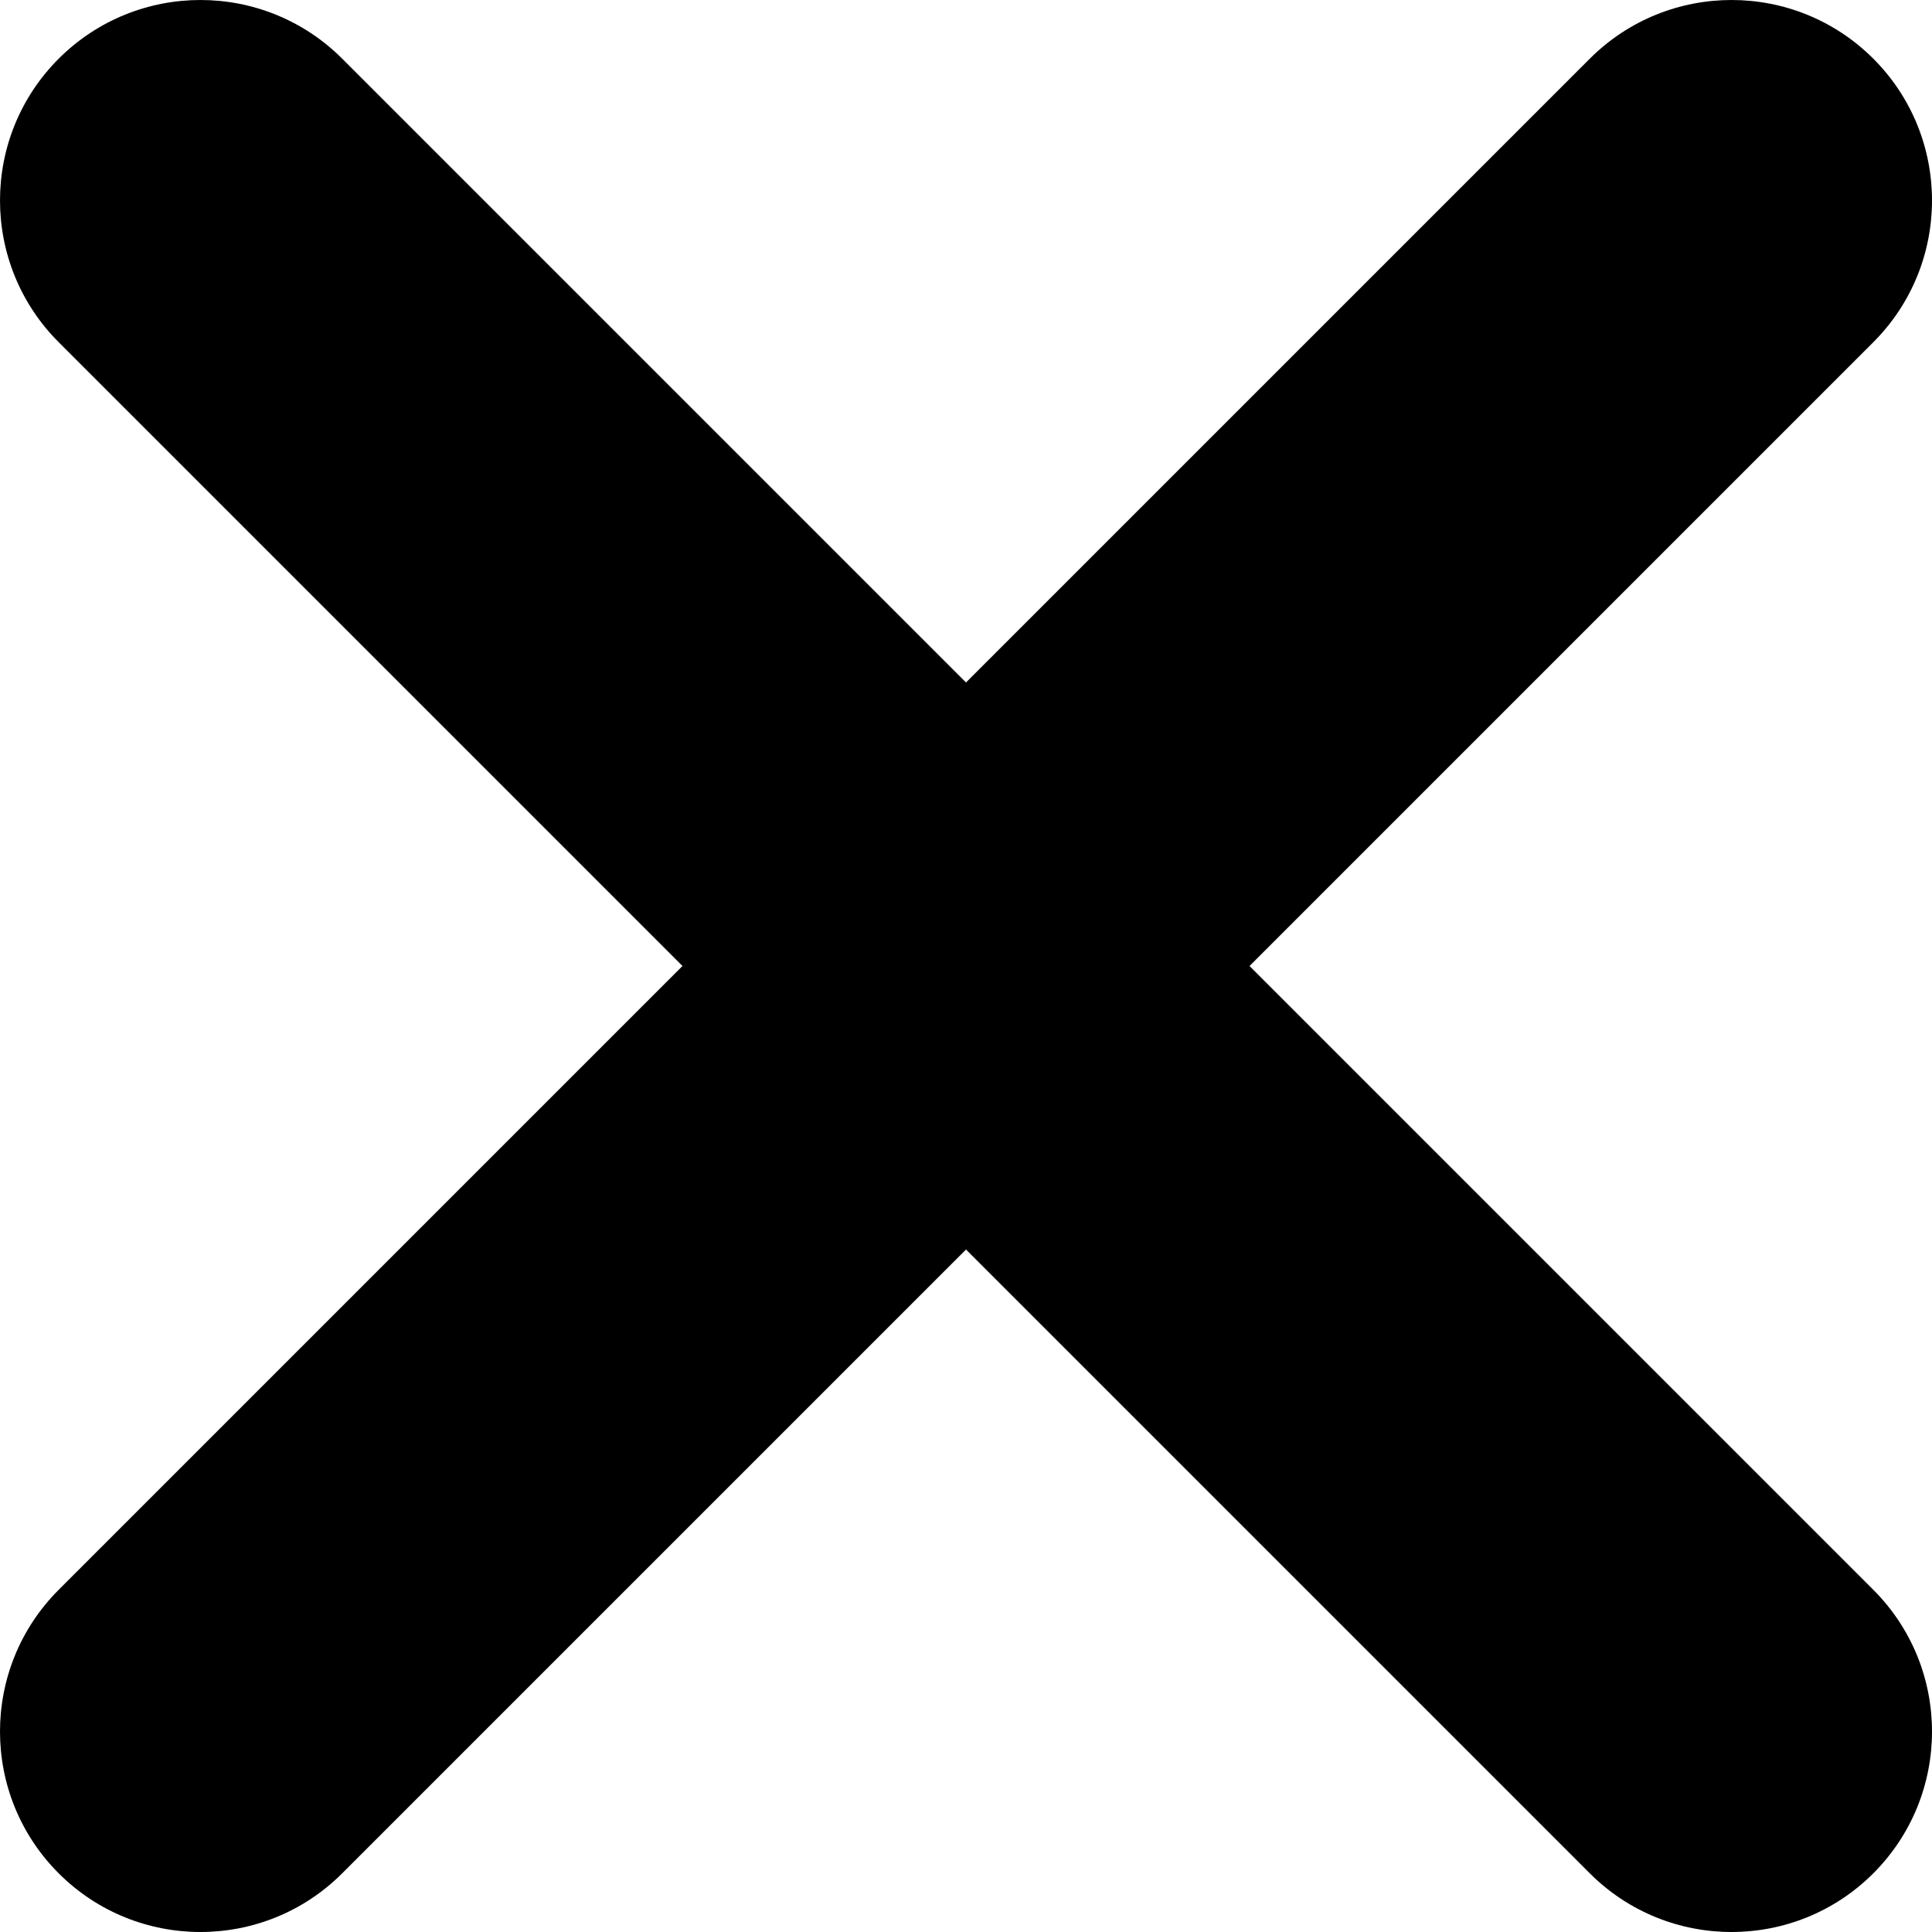
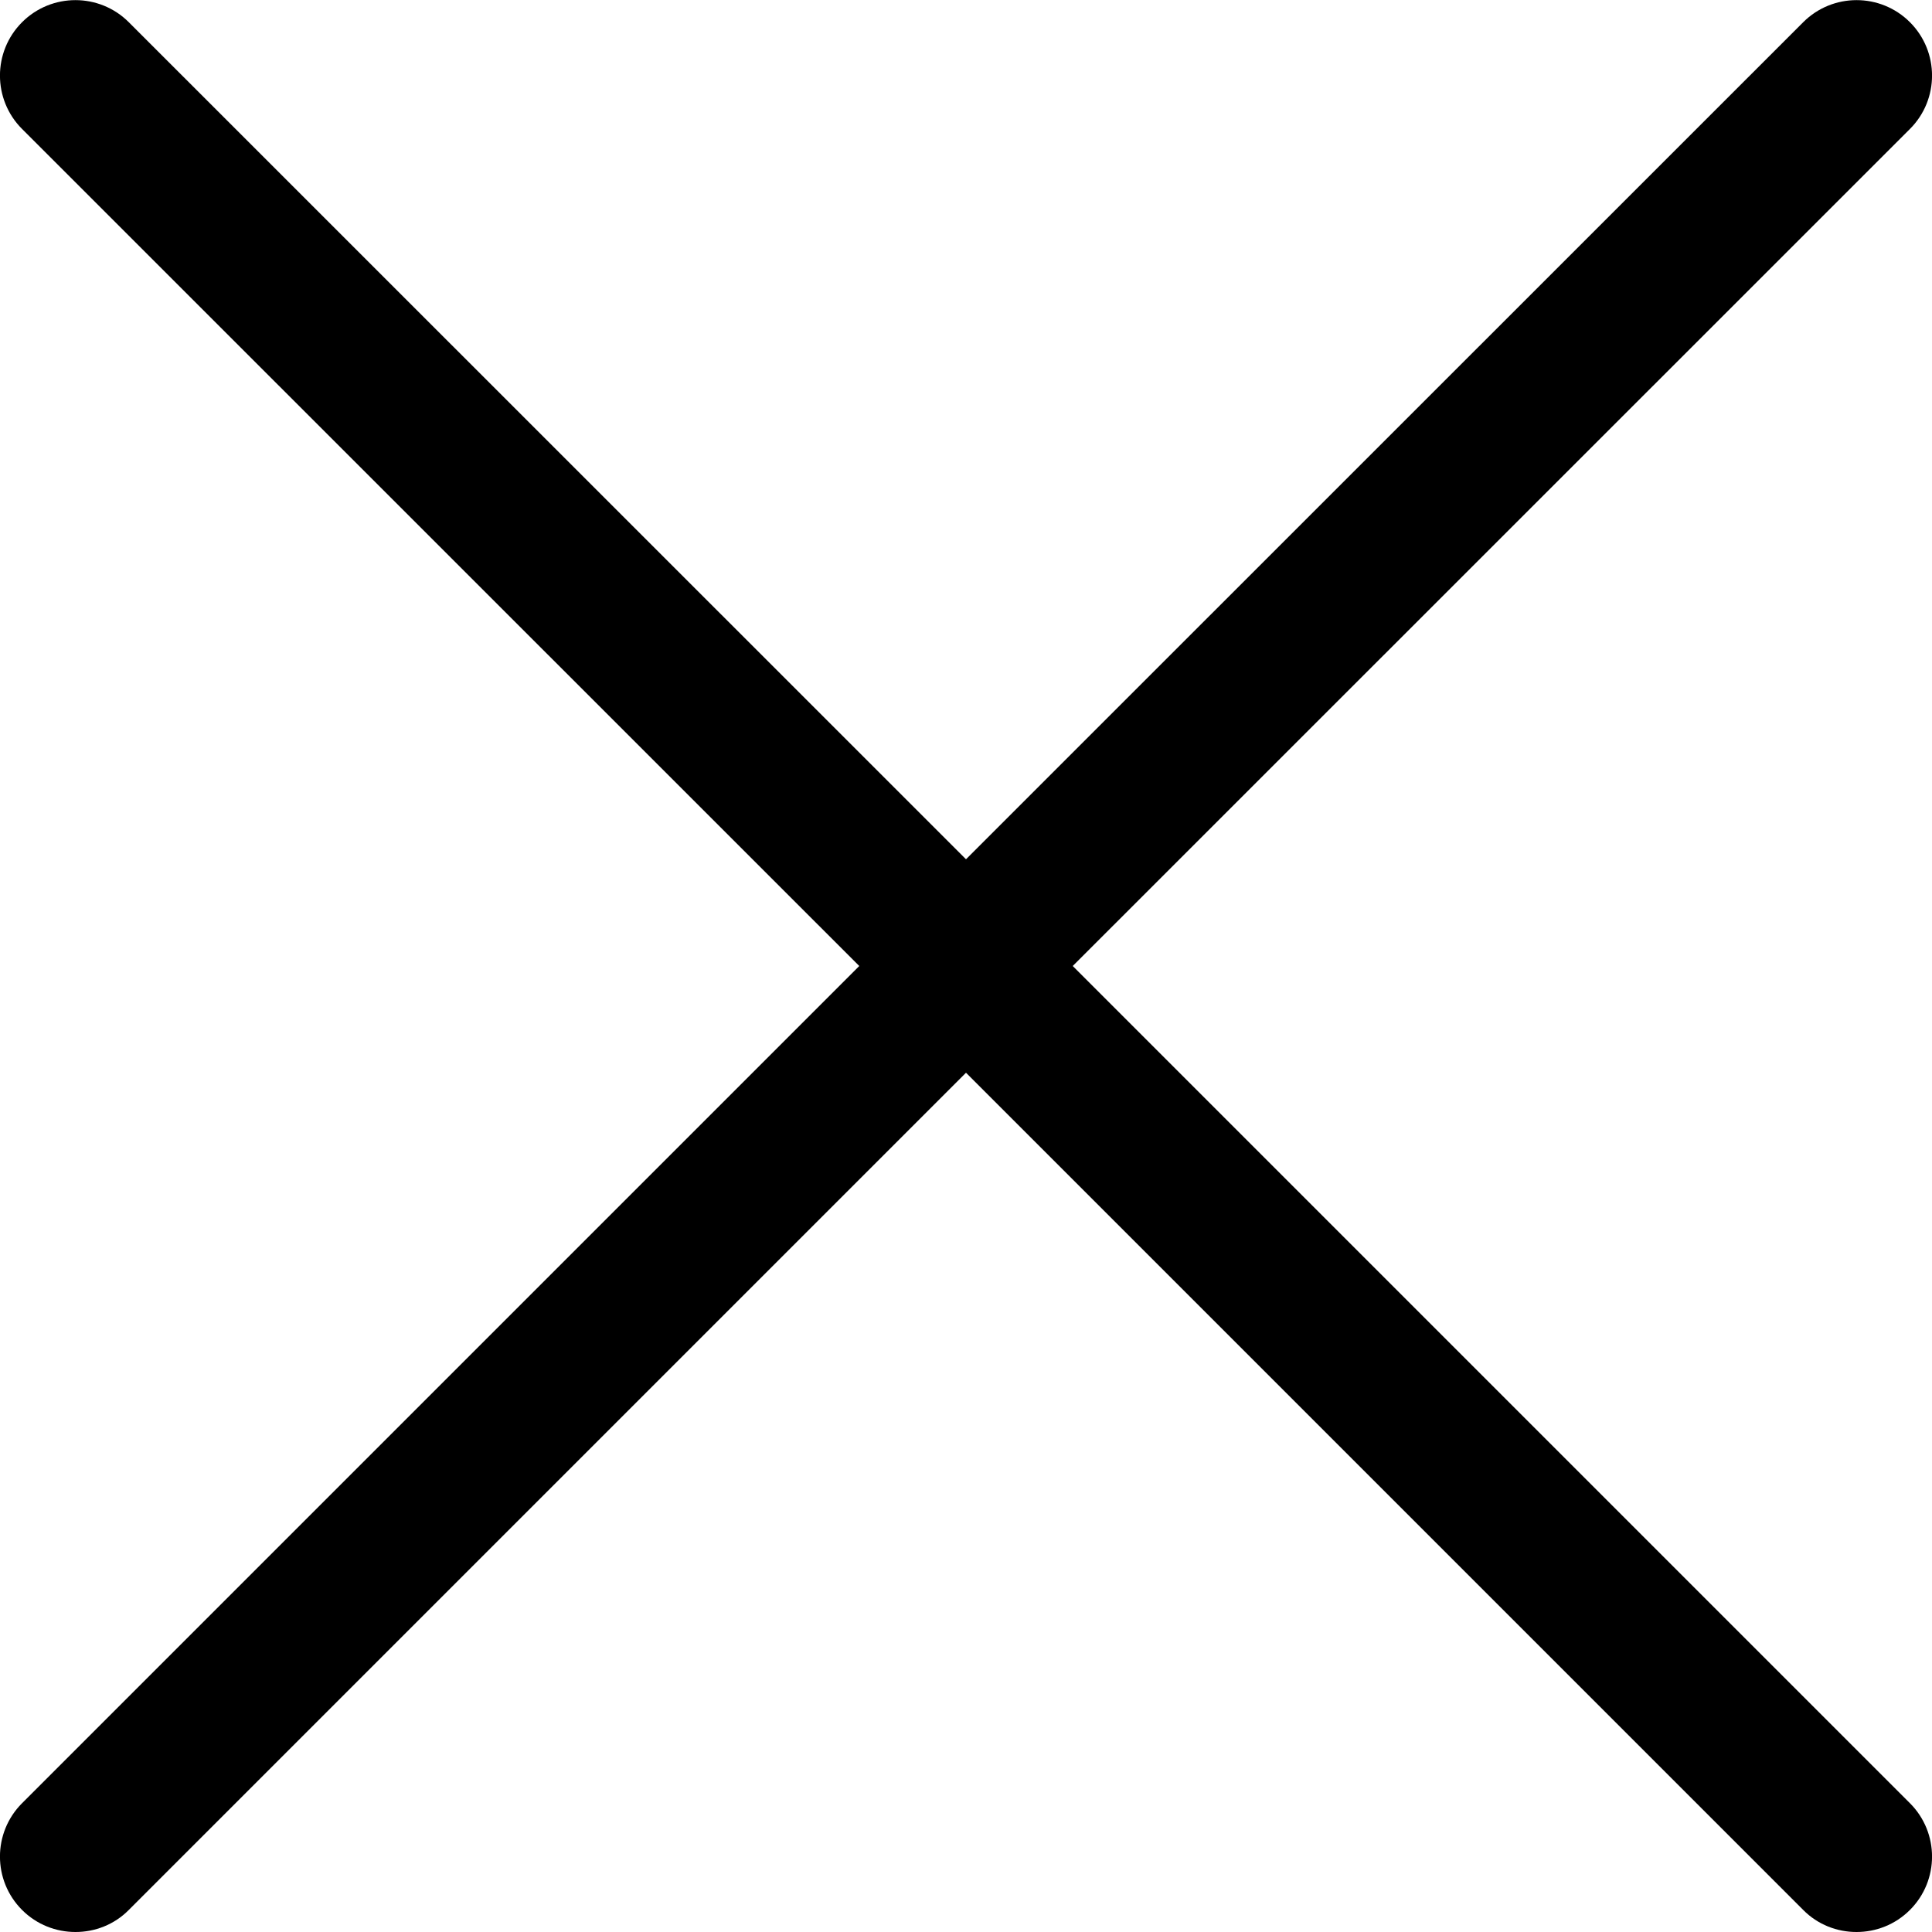
- <svg xmlns="http://www.w3.org/2000/svg" viewBox="0 0 8 8" fill="none">
-   <path d="M7.757 6.583L5.174 4L7.757 1.417C8.081 1.093 8.081 0.567 7.757 0.243C7.433 -0.081 6.907 -0.081 6.583 0.243L4 2.826L1.417 0.243C1.093 -0.081 0.567 -0.081 0.243 0.243C-0.081 0.567 -0.081 1.093 0.243 1.417L2.826 4L0.243 6.583C-0.081 6.907 -0.081 7.433 0.243 7.757C0.567 8.081 1.093 8.081 1.417 7.757L4 5.174L6.583 7.757C6.907 8.081 7.433 8.081 7.757 7.757C8.081 7.433 8.081 6.907 7.757 6.583Z" fill="currentColor" />
+ <svg xmlns="http://www.w3.org/2000/svg" viewBox="0 0 12 12" fill="none">
+   <path d="M6.663 6L11.863 0.801C12.046 0.618 12.046 0.321 11.863 0.138C11.68 -0.045 11.383 -0.045 11.2 0.138L6 5.337L0.8 0.138C0.617 -0.045 0.32 -0.045 0.137 0.138C-0.046 0.321 -0.046 0.618 0.137 0.801L5.337 6L0.137 11.2C-0.046 11.383 -0.046 11.68 0.137 11.863C0.229 11.955 0.349 12 0.469 12C0.589 12 0.709 11.955 0.8 11.863L6 6.663L11.2 11.863C11.291 11.955 11.411 12 11.531 12C11.651 12 11.771 11.955 11.863 11.863C12.046 11.68 12.046 11.383 11.863 11.2L6.663 6Z" fill="currentColor" />
</svg>
